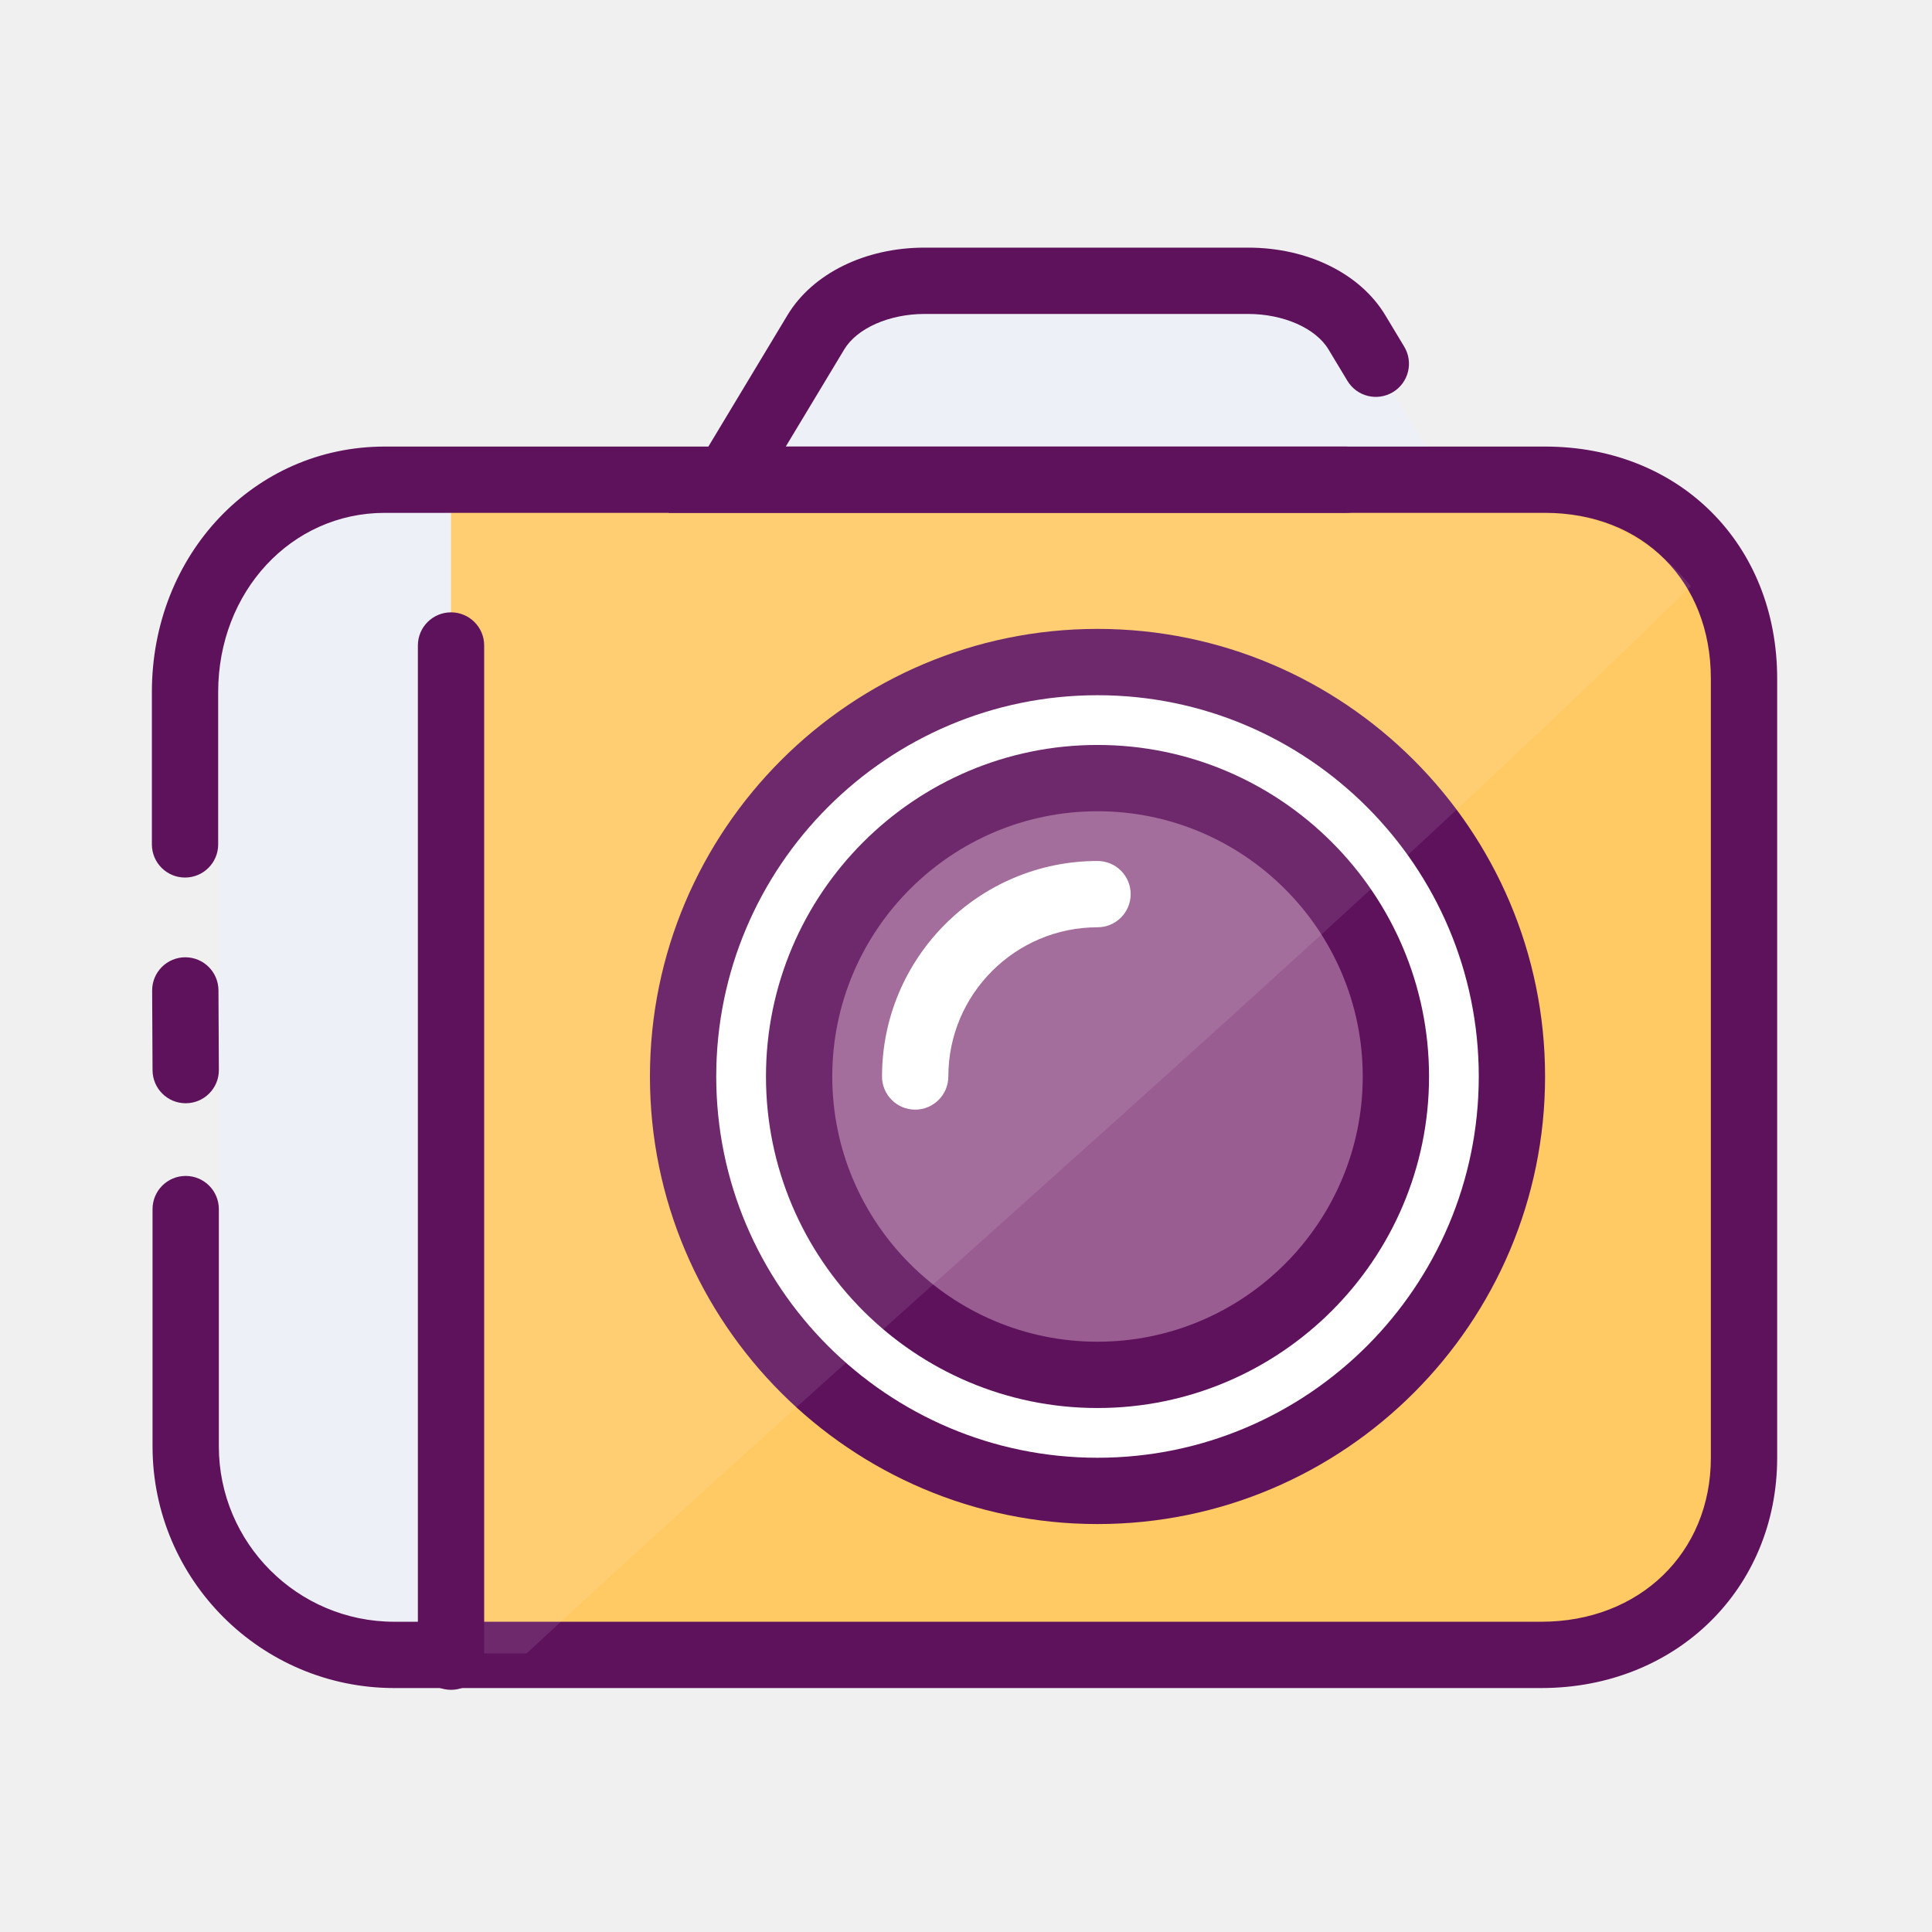
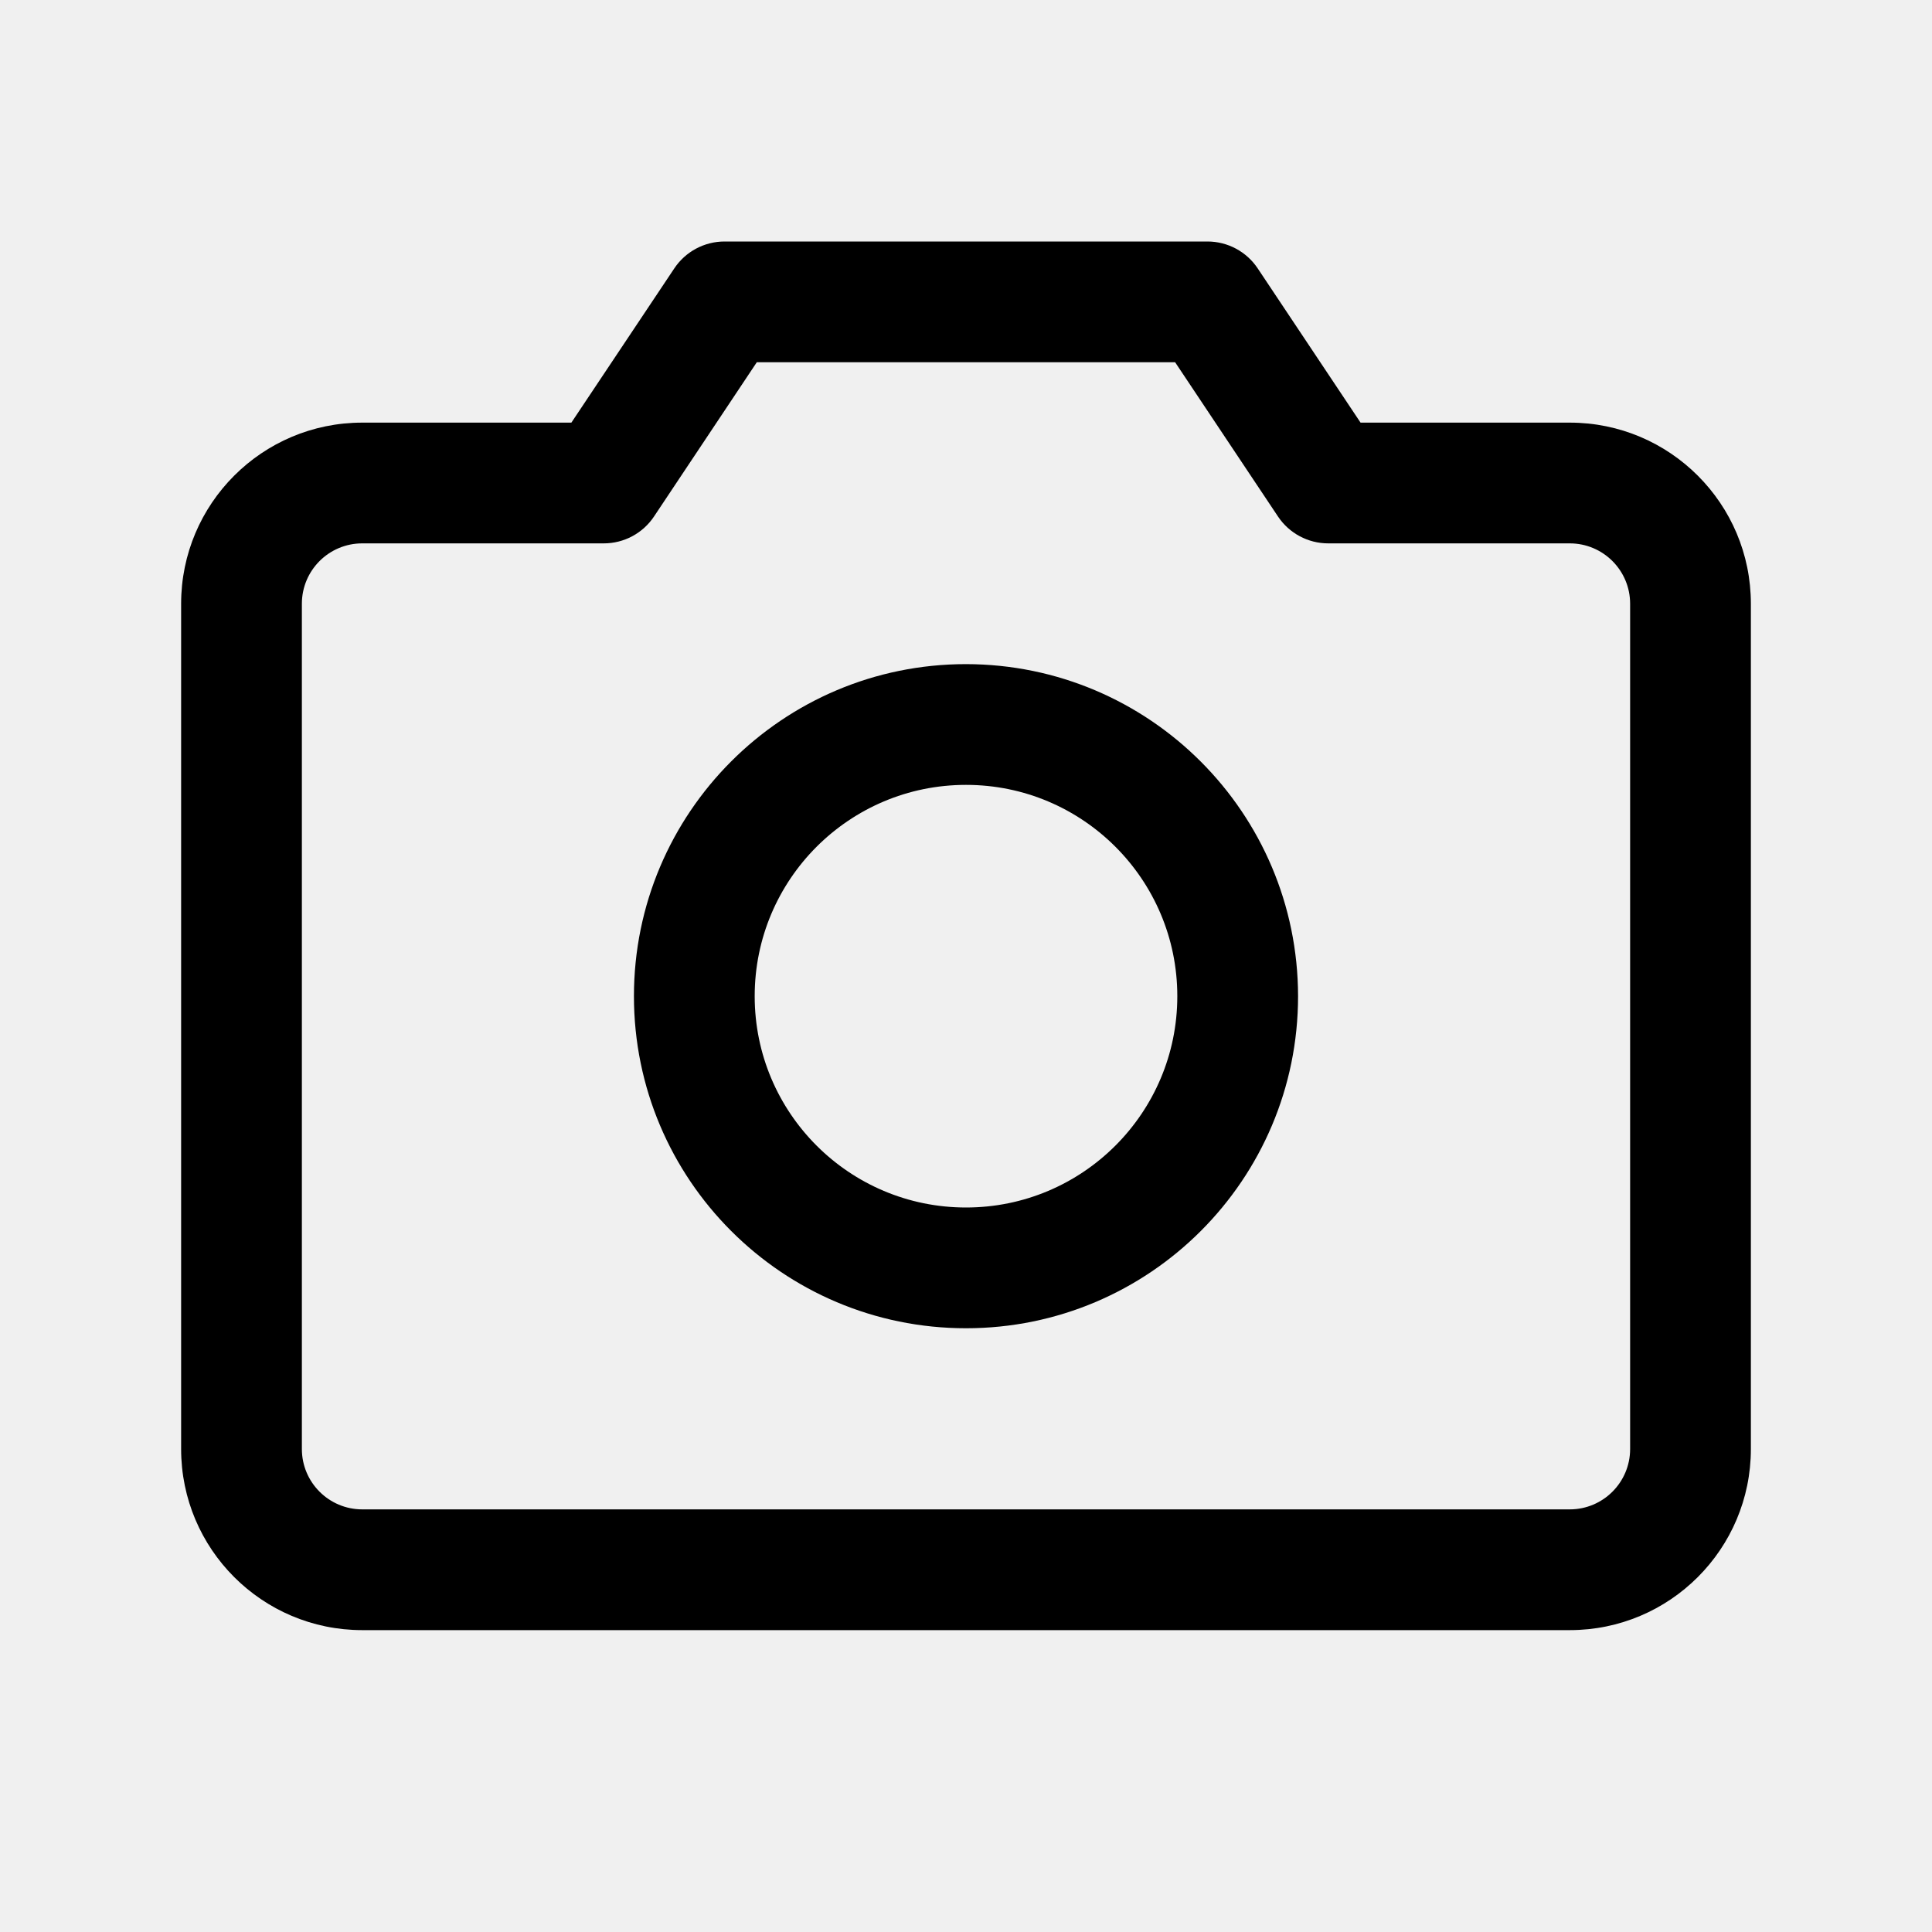
- <svg xmlns="http://www.w3.org/2000/svg" t="1779285259174" class="icon" viewBox="0 0 1024 1024" version="1.1" p-id="1931" width="200" height="200">
-   <path d="M304.44 496.21c-8.95 0-16.21-7.26-16.21-16.21 0-33.33 6.84-65.55 20.33-95.75 3.64-8.18 13.24-11.84 21.41-8.19 8.18 3.65 11.84 13.24 8.19 21.41-11.62 26.02-17.51 53.79-17.51 82.54-0.01 8.95-7.26 16.2-16.21 16.2z" fill="#FFFFFF" p-id="1932" />
-   <path d="M123.48 502.87V377.31c0-61.05 48.96-110.54 109.35-110.54l587.26-12.51c60.39 0 106.09 62.01 106.09 123.06v390.21c0 61.05-48.96 110.54-109.35 110.54H231.9c-60.39 0-109.35-49.49-109.35-110.54V641.04" fill="#FFC963" p-id="1933" />
-   <path d="M906.83 845.61c0-16.98-19.03-30.75-42.5-30.75H167.37c-23.47 0-42.5 13.77-42.5 30.75s19.03 30.75 42.5 30.75h696.96c23.47 0 42.5-13.77 42.5-30.75z" fill="#FFC963" opacity=".39" p-id="1934" />
-   <path d="M239.05 263.04h-67.66c-30.57 0-55.35 24.78-55.35 55.35v476.65c0 45.86 37.17 83.03 83.03 83.03h39.97V263.04zM766.21 254.26H385.38l47.04-78.14c9.98-16.57 32.61-27.29 57.63-27.29h171.48c25.02 0 47.65 10.72 57.63 27.29l47.05 78.14z" fill="#EDF1F7" p-id="1935" />
-   <path d="M713.5 271.83H354.3l63.07-104.78c13.3-22.09 41.15-35.8 72.69-35.8h171.48c31.54 0 59.39 13.72 72.68 35.8l10.04 16.67c5.01 8.31 2.33 19.12-5.98 24.12-8.32 5-19.12 2.33-24.12-5.98l-10.05-16.68c-6.76-11.24-23.87-18.78-42.57-18.78H490.06c-18.7 0-35.81 7.55-42.58 18.78l-31.01 51.51H713.5c9.7 0 17.57 7.87 17.57 17.57s-7.87 17.57-17.57 17.57z" fill="#5E125C" p-id="1936" />
-   <path d="M816.91 894.7H208.97c-70.65 0-128.12-57.47-128.12-128.11V640.84c0-9.7 7.87-17.57 17.57-17.57s17.57 7.87 17.57 17.57v125.75c0 51.26 41.71 92.97 92.97 92.97h607.95c52.08 0 89.88-36.56 89.88-86.93V359.69c0-51.73-36.13-87.86-87.86-87.86H203.9c-49.49 0-88.26 41.73-88.26 95v80.72c0 9.7-7.87 17.57-17.57 17.57s-17.57-7.87-17.57-17.57v-80.72c0-72.97 54.2-130.14 123.4-130.14h615.03c71.28 0 123.01 51.73 123.01 123.01v412.95c-0.01 69.58-53.75 122.05-125.03 122.05z" fill="#5E125C" p-id="1937" />
-   <path d="M98.42 584.75c-9.66 0-17.52-7.81-17.57-17.49l-0.21-42.22c-0.05-9.7 7.78-17.61 17.49-17.66h0.09c9.66 0 17.52 7.81 17.57 17.49l0.21 42.22c0.05 9.7-7.78 17.61-17.49 17.66h-0.09z" fill="#5E125C" p-id="1938" />
-   <path d="M581.7 570.55m-219.65 0a219.65 219.65 0 1 0 439.3 0 219.65 219.65 0 1 0-439.3 0Z" fill="#FFFFFF" p-id="1939" />
-   <path d="M581.7 807.78c-130.8 0-237.22-106.42-237.22-237.22S450.9 333.33 581.7 333.33s237.22 106.42 237.22 237.22S712.51 807.78 581.7 807.78z m0-439.3c-111.43 0-202.08 90.65-202.08 202.08s90.65 202.08 202.08 202.08 202.08-90.65 202.08-202.08-90.65-202.08-202.08-202.08z" fill="#5E125C" p-id="1940" />
-   <path d="M581.7 570.55m-158.15 0a158.15 158.15 0 1 0 316.3 0 158.15 158.15 0 1 0-316.3 0Z" fill="#995D91" p-id="1941" />
-   <path d="M581.7 746.28c-96.9 0-175.72-78.83-175.72-175.72s78.83-175.72 175.72-175.72 175.72 78.83 175.72 175.72S678.6 746.28 581.7 746.28z m0-316.3c-77.51 0-140.58 63.06-140.58 140.58s63.06 140.58 140.58 140.58 140.58-63.06 140.58-140.58-63.06-140.58-140.58-140.58z" fill="#5E125C" p-id="1942" />
-   <path d="M485.06 588.13c-9.7 0-17.57-7.87-17.57-17.57 0-62.98 51.24-114.22 114.22-114.22 9.7 0 17.57 7.87 17.57 17.57s-7.87 17.57-17.57 17.57c-43.6 0-79.07 35.47-79.07 79.07-0.01 9.71-7.88 17.58-17.58 17.58z" fill="#FFFFFF" p-id="1943" />
-   <path d="M818.96 271.85l-580.46-0.02v604.53h40.58c208.58-193.29 415.66-368.57 617.14-565.6-19.18-23.67-46.36-38.81-77.26-38.91z" fill="#FFFFFF" opacity=".1" p-id="1944" />
-   <path d="M239.05 895.64c-9.7 0-17.57-7.87-17.57-17.57V342.12c0-9.7 7.87-17.57 17.57-17.57s17.57 7.87 17.57 17.57v535.95c0 9.7-7.87 17.57-17.57 17.57z" fill="#5E125C" p-id="1945" />
+ <svg xmlns="http://www.w3.org/2000/svg" viewBox="0 0 256 256" fill="currentColor">
+   <path d="M208,56H180.28L166.65,35.56A8,8,0,0,0,160,32H96a8,8,0,0,0-6.65,3.56L75.71,56H48A24,24,0,0,0,24,80V192a24,24,0,0,0,24,24H208a24,24,0,0,0,24-24V80A24,24,0,0,0,208,56Zm8,136a8,8,0,0,1-8,8H48a8,8,0,0,1-8-8V80a8,8,0,0,1,8-8H80a8,8,0,0,0,6.66-3.56L100.28,48h55.43l13.63,20.44A8,8,0,0,0,176,72h32a8,8,0,0,1,8,8ZM128,88a44,44,0,1,0,44,44A44.05,44.05,0,0,0,128,88Zm0,72a28,28,0,1,1,28-28A28,28,0,0,1,128,160Z" />
</svg>
